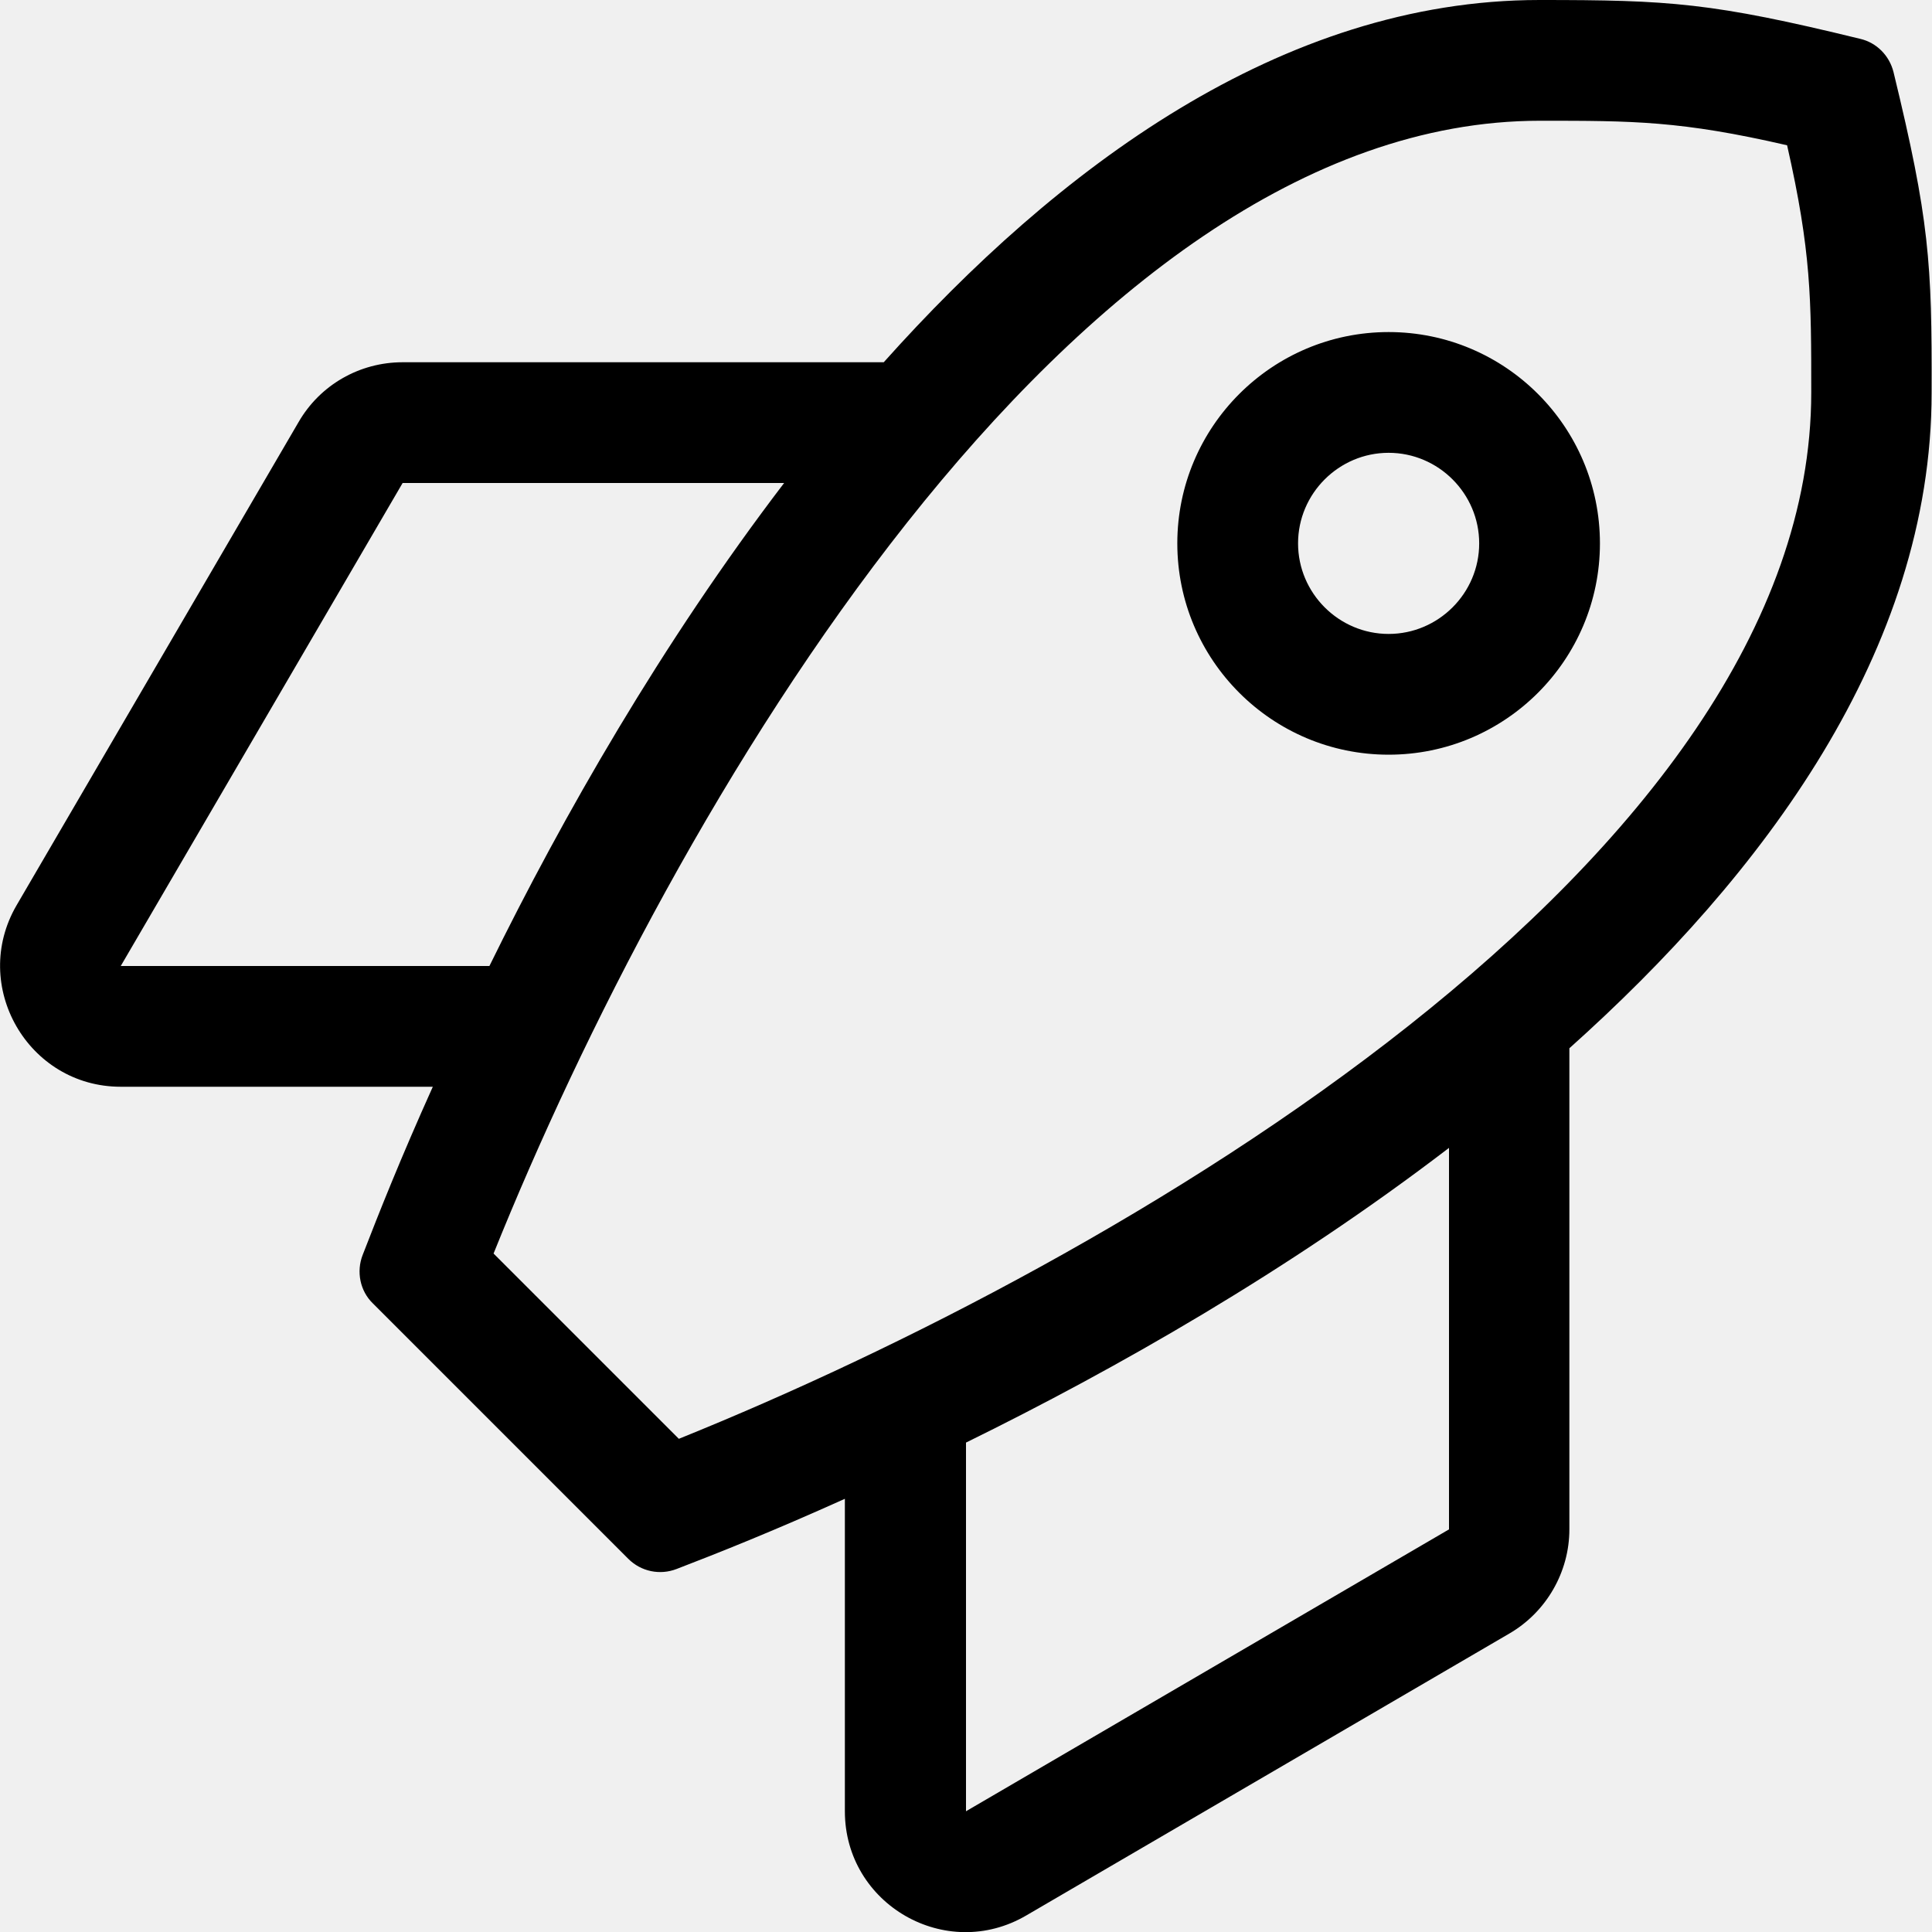
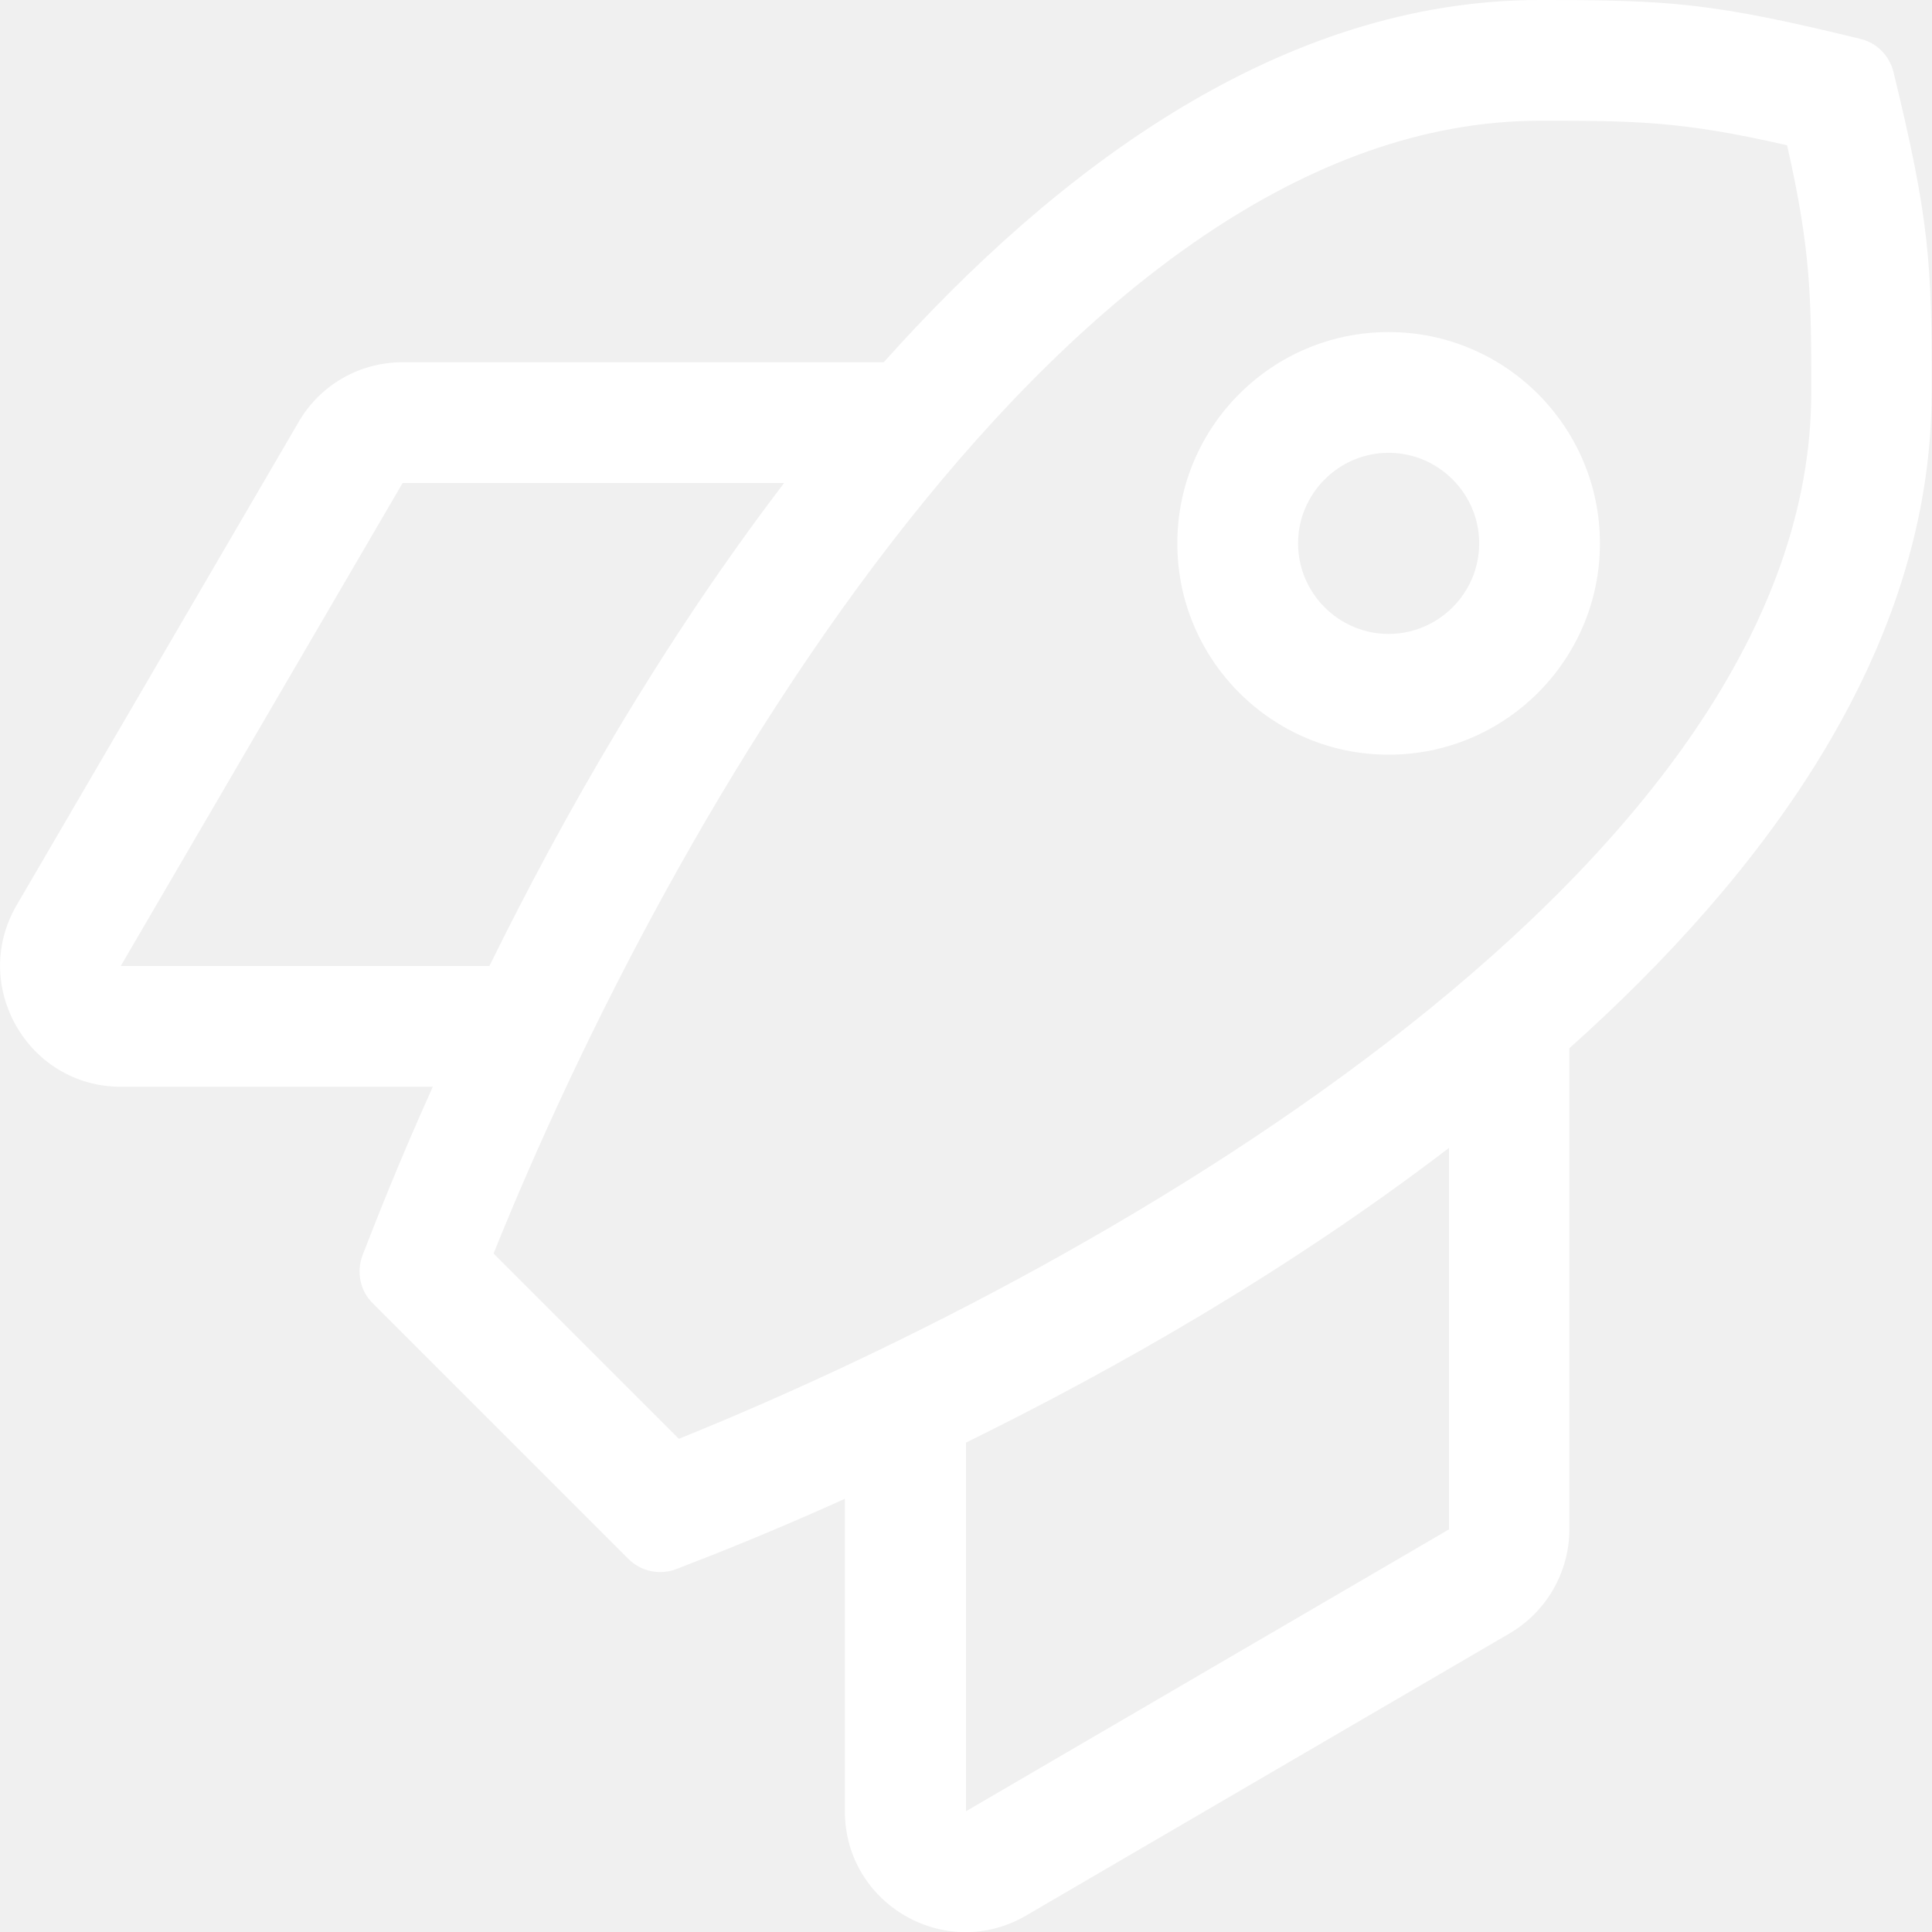
<svg xmlns="http://www.w3.org/2000/svg" viewBox="0 0 511.9 512">
-   <path d="M501.8 19.1c-1.1-4.4-4.5-7.8-8.8-8.8C453.7.7 442.5 0 408 0c-68.6 0-128.1 44.9-173.8 96H106.7c-11.4 0-21.9 6-27.6 15.9l-74.7 128C-8 261.2 7.4 288 32 288h82.7c-8.6 19.1-14.3 33.5-18.6 44.6-1.7 4.4-.7 9.5 2.7 12.8l67.7 67.7c3.4 3.4 8.4 4.4 12.8 2.7 11.2-4.3 25.5-10 44.6-18.6V480c0 24.7 26.8 40.1 48.1 27.6l128-74.7c9.8-5.7 15.9-16.3 15.9-27.6V277.8c51.1-45.7 96-105.2 96-173.8.1-34.5-.6-45.8-10.1-84.9zM32 256l74.7-128h101.1c-32.5 42.6-58.6 88.3-78.1 128H32zm224 224v-97.7c39.7-19.5 85.4-45.5 128-78.1v101.1L256 480zm-76.1-98.7l-49.1-49.1C177.6 215.9 283.8 32 408.1 32c24.7 0 37.3 0 65.5 6.5C480 66.7 480 79.2 480 104c0 124.3-184.1 230.5-300.1 277.3zM368 88c-30.9 0-56 25.1-56 56s25.1 56 56 56 56-25.1 56-56-25.1-56-56-56zm0 80c-13.2 0-24-10.8-24-24s10.8-24 24-24 24 10.8 24 24-10.8 24-24 24z" />
+   <path fill="#fff" d="M501.8 19.1c-1.1-4.4-4.5-7.8-8.8-8.8C453.7.7 442.5 0 408 0c-68.6 0-128.1 44.9-173.8 96H106.7c-11.4 0-21.9 6-27.6 15.9l-74.7 128C-8 261.2 7.4 288 32 288h82.7c-8.6 19.1-14.3 33.5-18.6 44.6-1.7 4.4-.7 9.5 2.7 12.8l67.7 67.7c3.4 3.4 8.4 4.4 12.8 2.7 11.2-4.3 25.5-10 44.6-18.6V480c0 24.7 26.8 40.1 48.1 27.6l128-74.7c9.8-5.7 15.9-16.3 15.9-27.6V277.8c51.1-45.7 96-105.2 96-173.8.1-34.5-.6-45.8-10.1-84.9zM32 256l74.7-128h101.1c-32.5 42.6-58.6 88.3-78.1 128H32zm224 224v-97.7c39.7-19.5 85.4-45.5 128-78.1v101.1L256 480zm-76.1-98.7l-49.1-49.1C177.6 215.9 283.8 32 408.1 32c24.7 0 37.3 0 65.5 6.5C480 66.7 480 79.2 480 104c0 124.3-184.1 230.5-300.1 277.3zM368 88c-30.9 0-56 25.1-56 56s25.1 56 56 56 56-25.1 56-56-25.1-56-56-56zm0 80c-13.2 0-24-10.8-24-24s10.8-24 24-24 24 10.8 24 24-10.8 24-24 24z" />
</svg>
